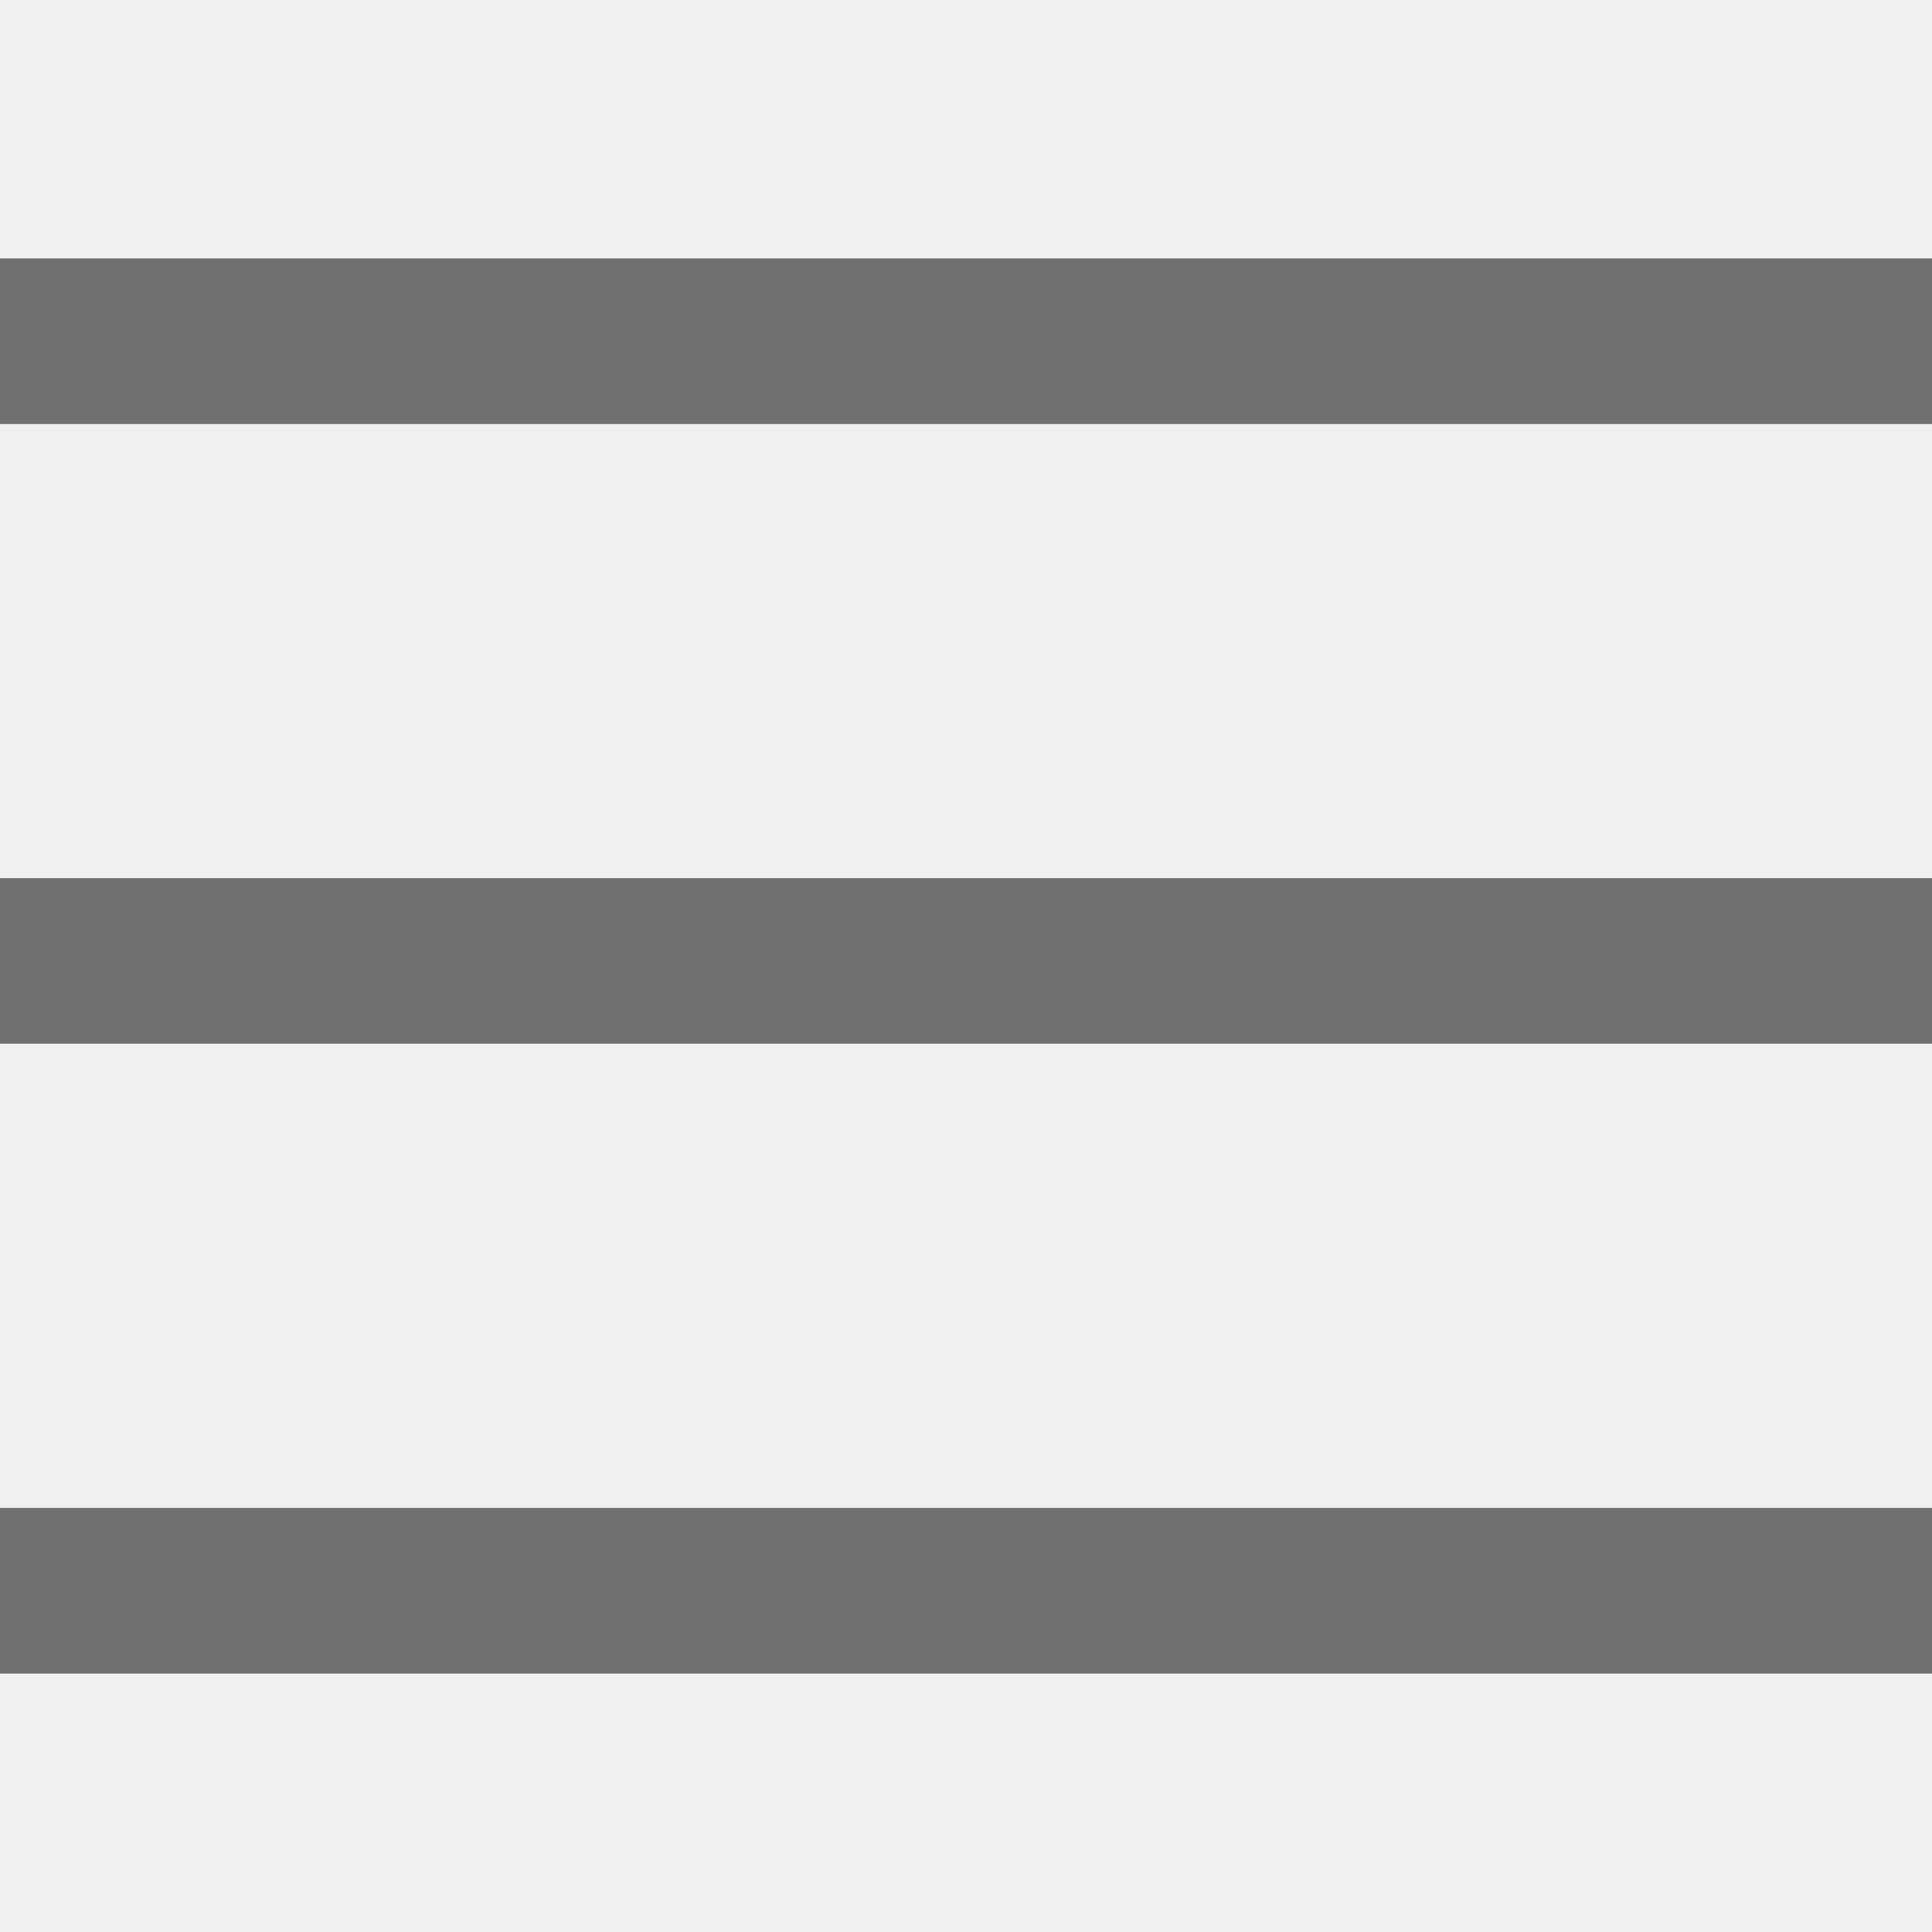
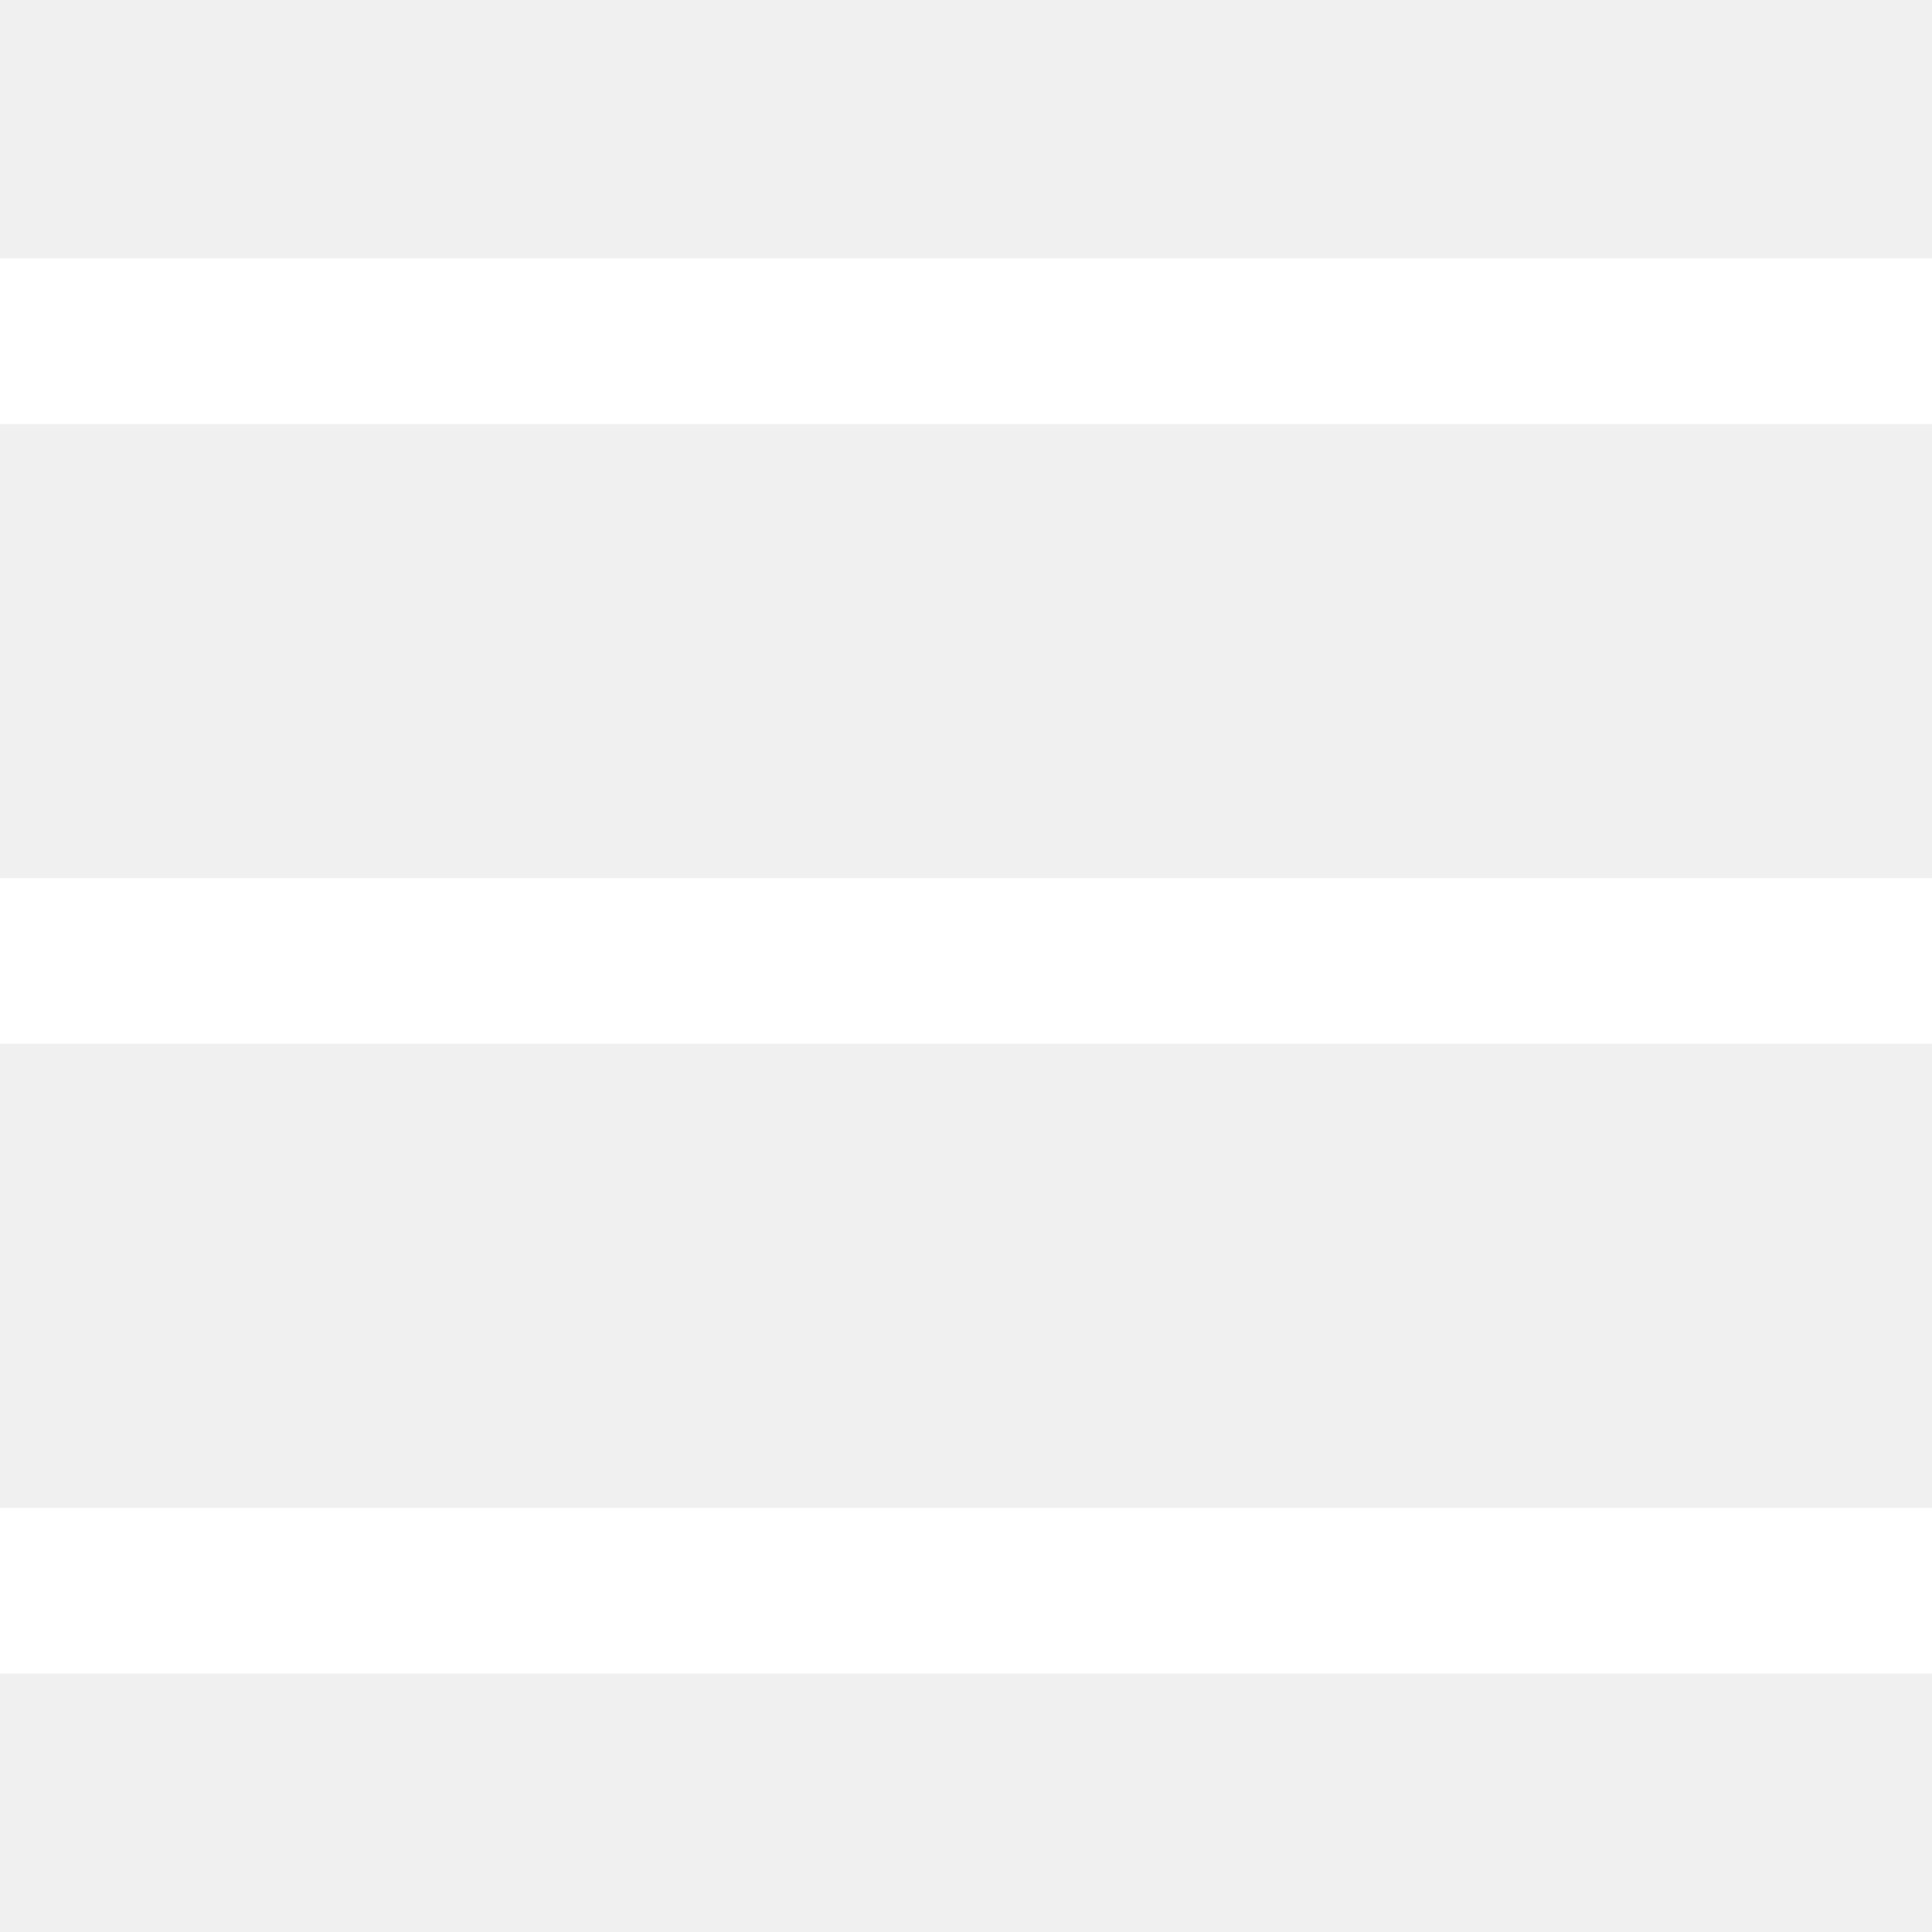
<svg xmlns="http://www.w3.org/2000/svg" x="0px" y="0px" width="344.339px" height="344.339px" viewBox="0 0 344.339 344.339">
-   <rect fill="#707070" y="46.06" width="344.339" height="29.52" />
-   <rect fill="#707070" y="156.506" width="344.339" height="29.52" />
-   <rect fill="#707070" y="268.748" width="344.339" height="29.531" />
+   <rect fill="#fff" y="46.06" width="344.339" height="29.52" />
+   <rect fill="#fff" y="156.506" width="344.339" height="29.52" />
+   <rect fill="#fff" y="268.748" width="344.339" height="29.531" />
</svg>
